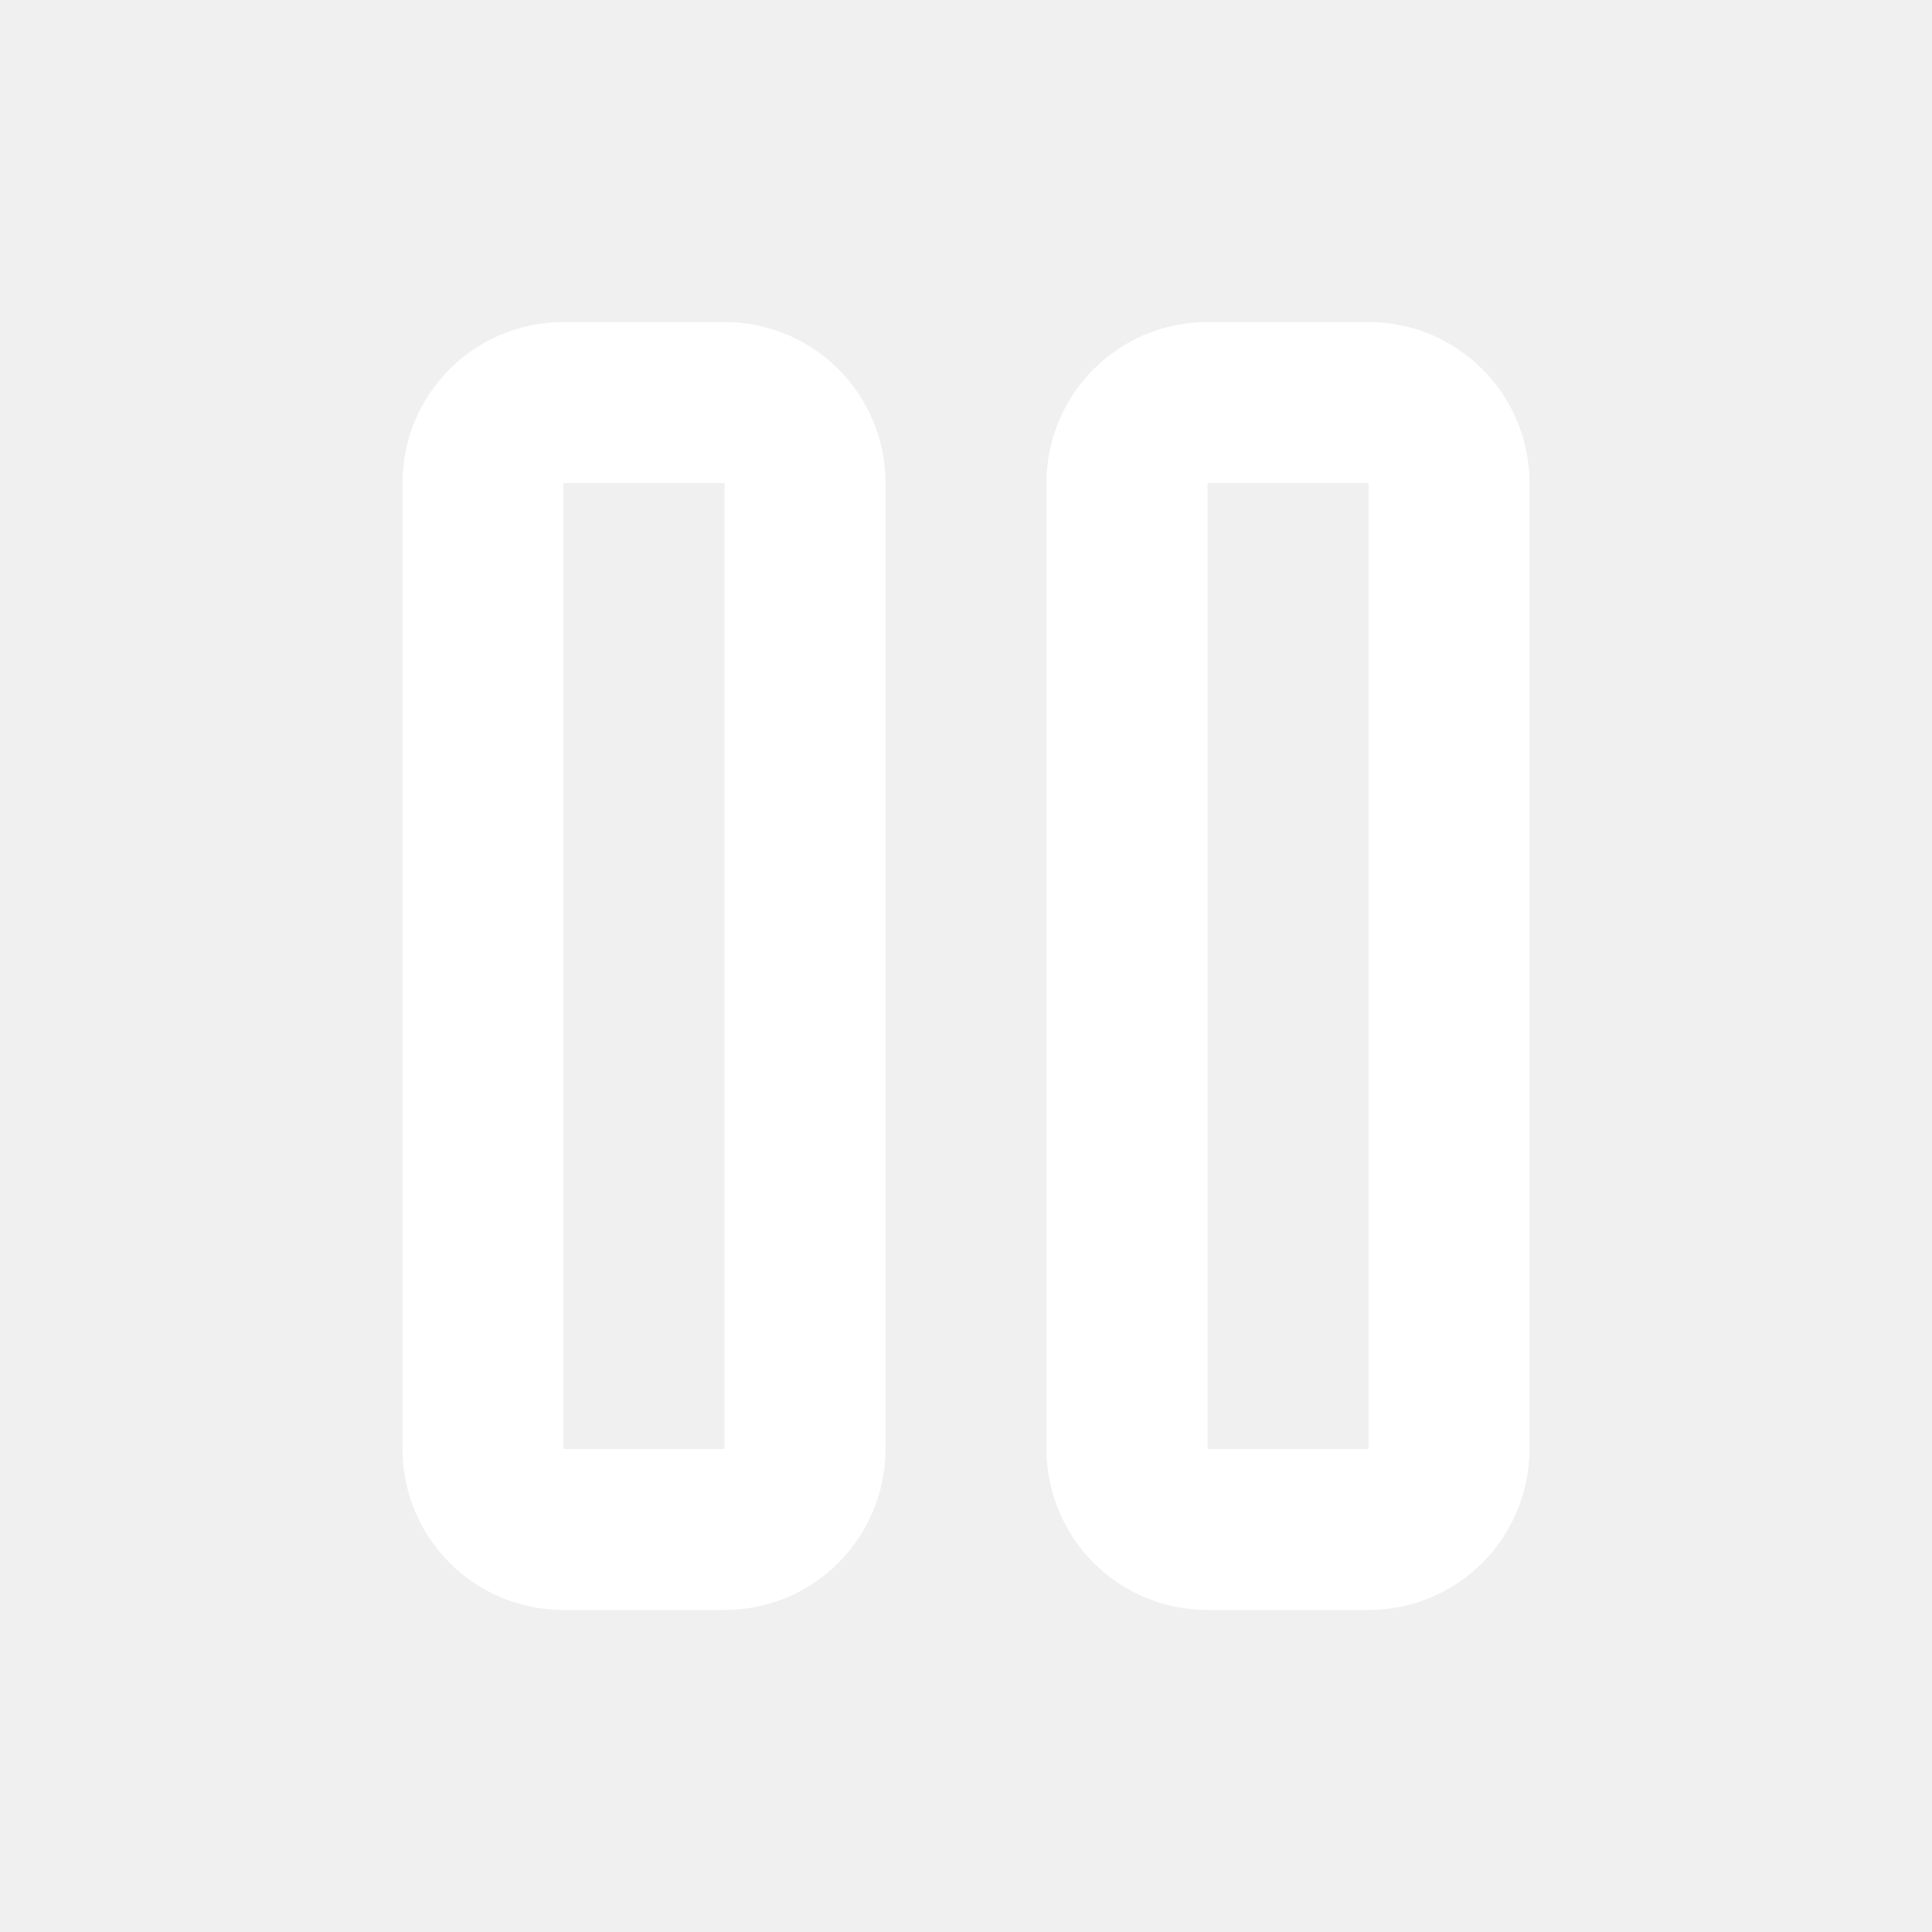
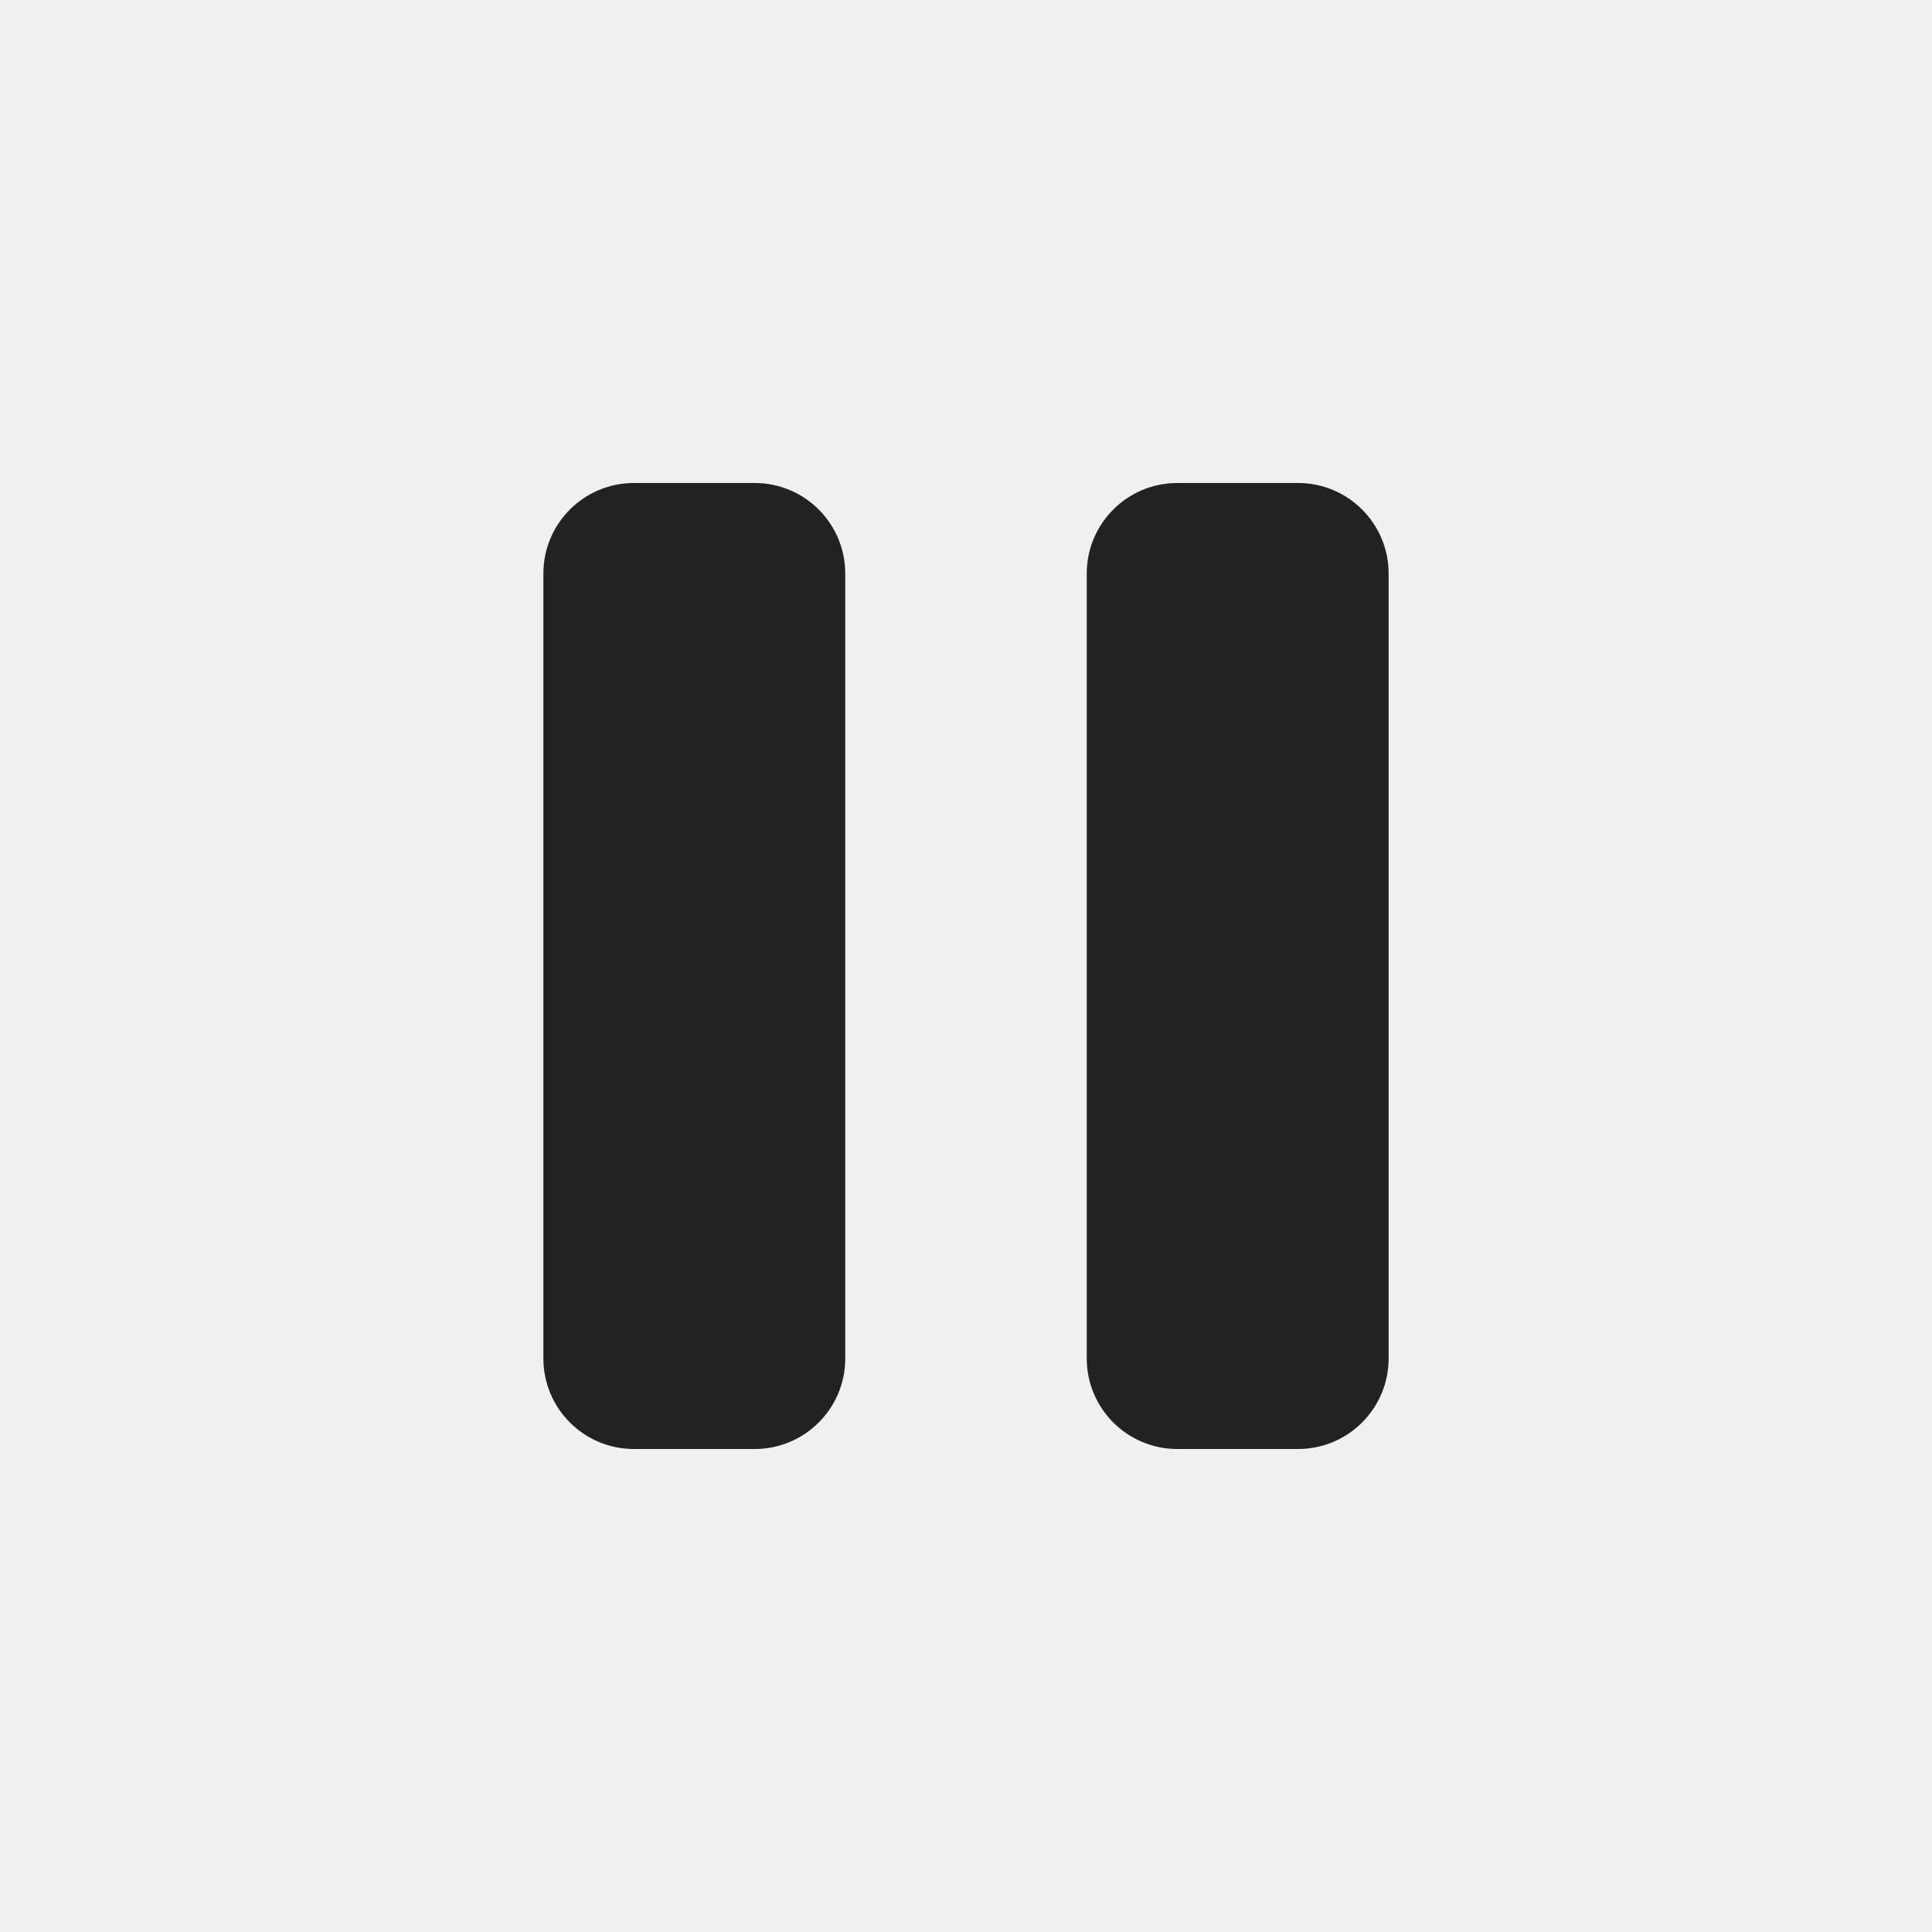
- <svg xmlns="http://www.w3.org/2000/svg" width="24" height="24" viewBox="0 0 24 24" fill="none" stroke="#FFFFFF" stroke-width="2" stroke-linecap="round" stroke-linejoin="round">
-   <rect x="6" y="5" width="4" height="14" rx="1" />
-   <rect x="14" y="5" width="4" height="14" rx="1" />
+ <svg xmlns="http://www.w3.org/2000/svg" viewBox="0 0 64 64">
+   <rect x="18" y="16" width="10" height="32" rx="3" fill="#222" />
+   <rect x="36" y="16" width="10" height="32" rx="3" fill="#222" />
</svg>
